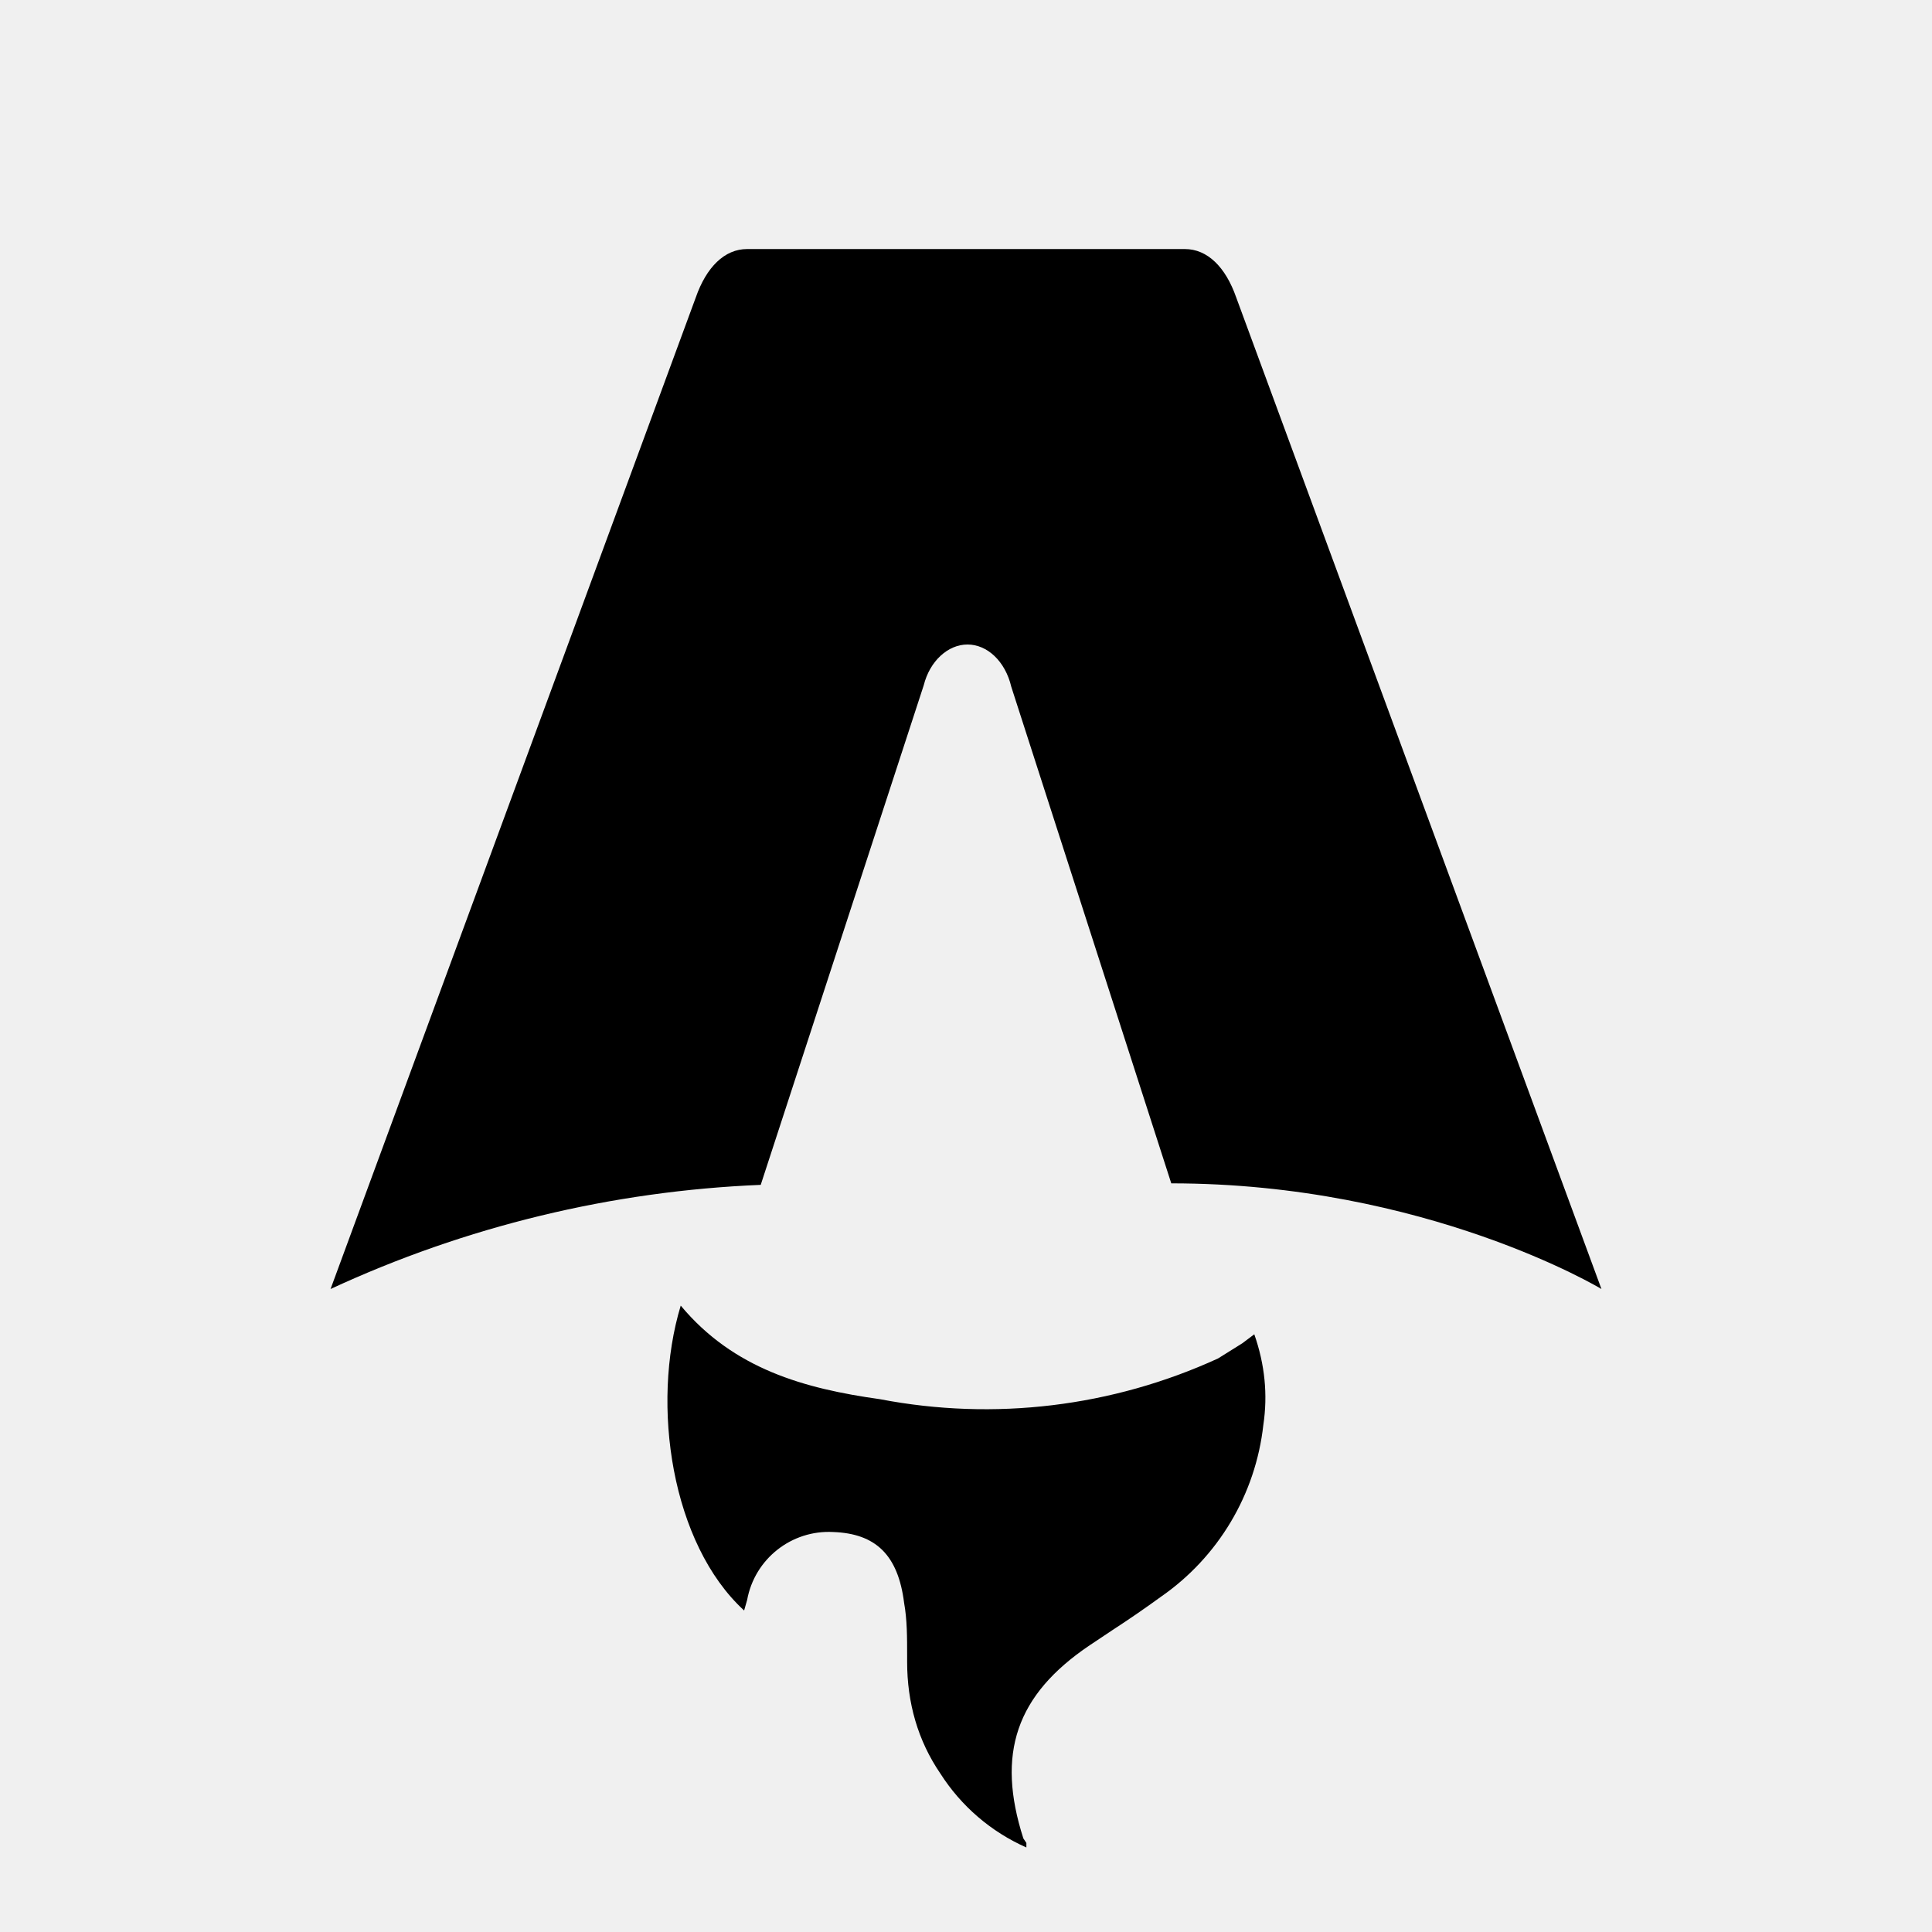
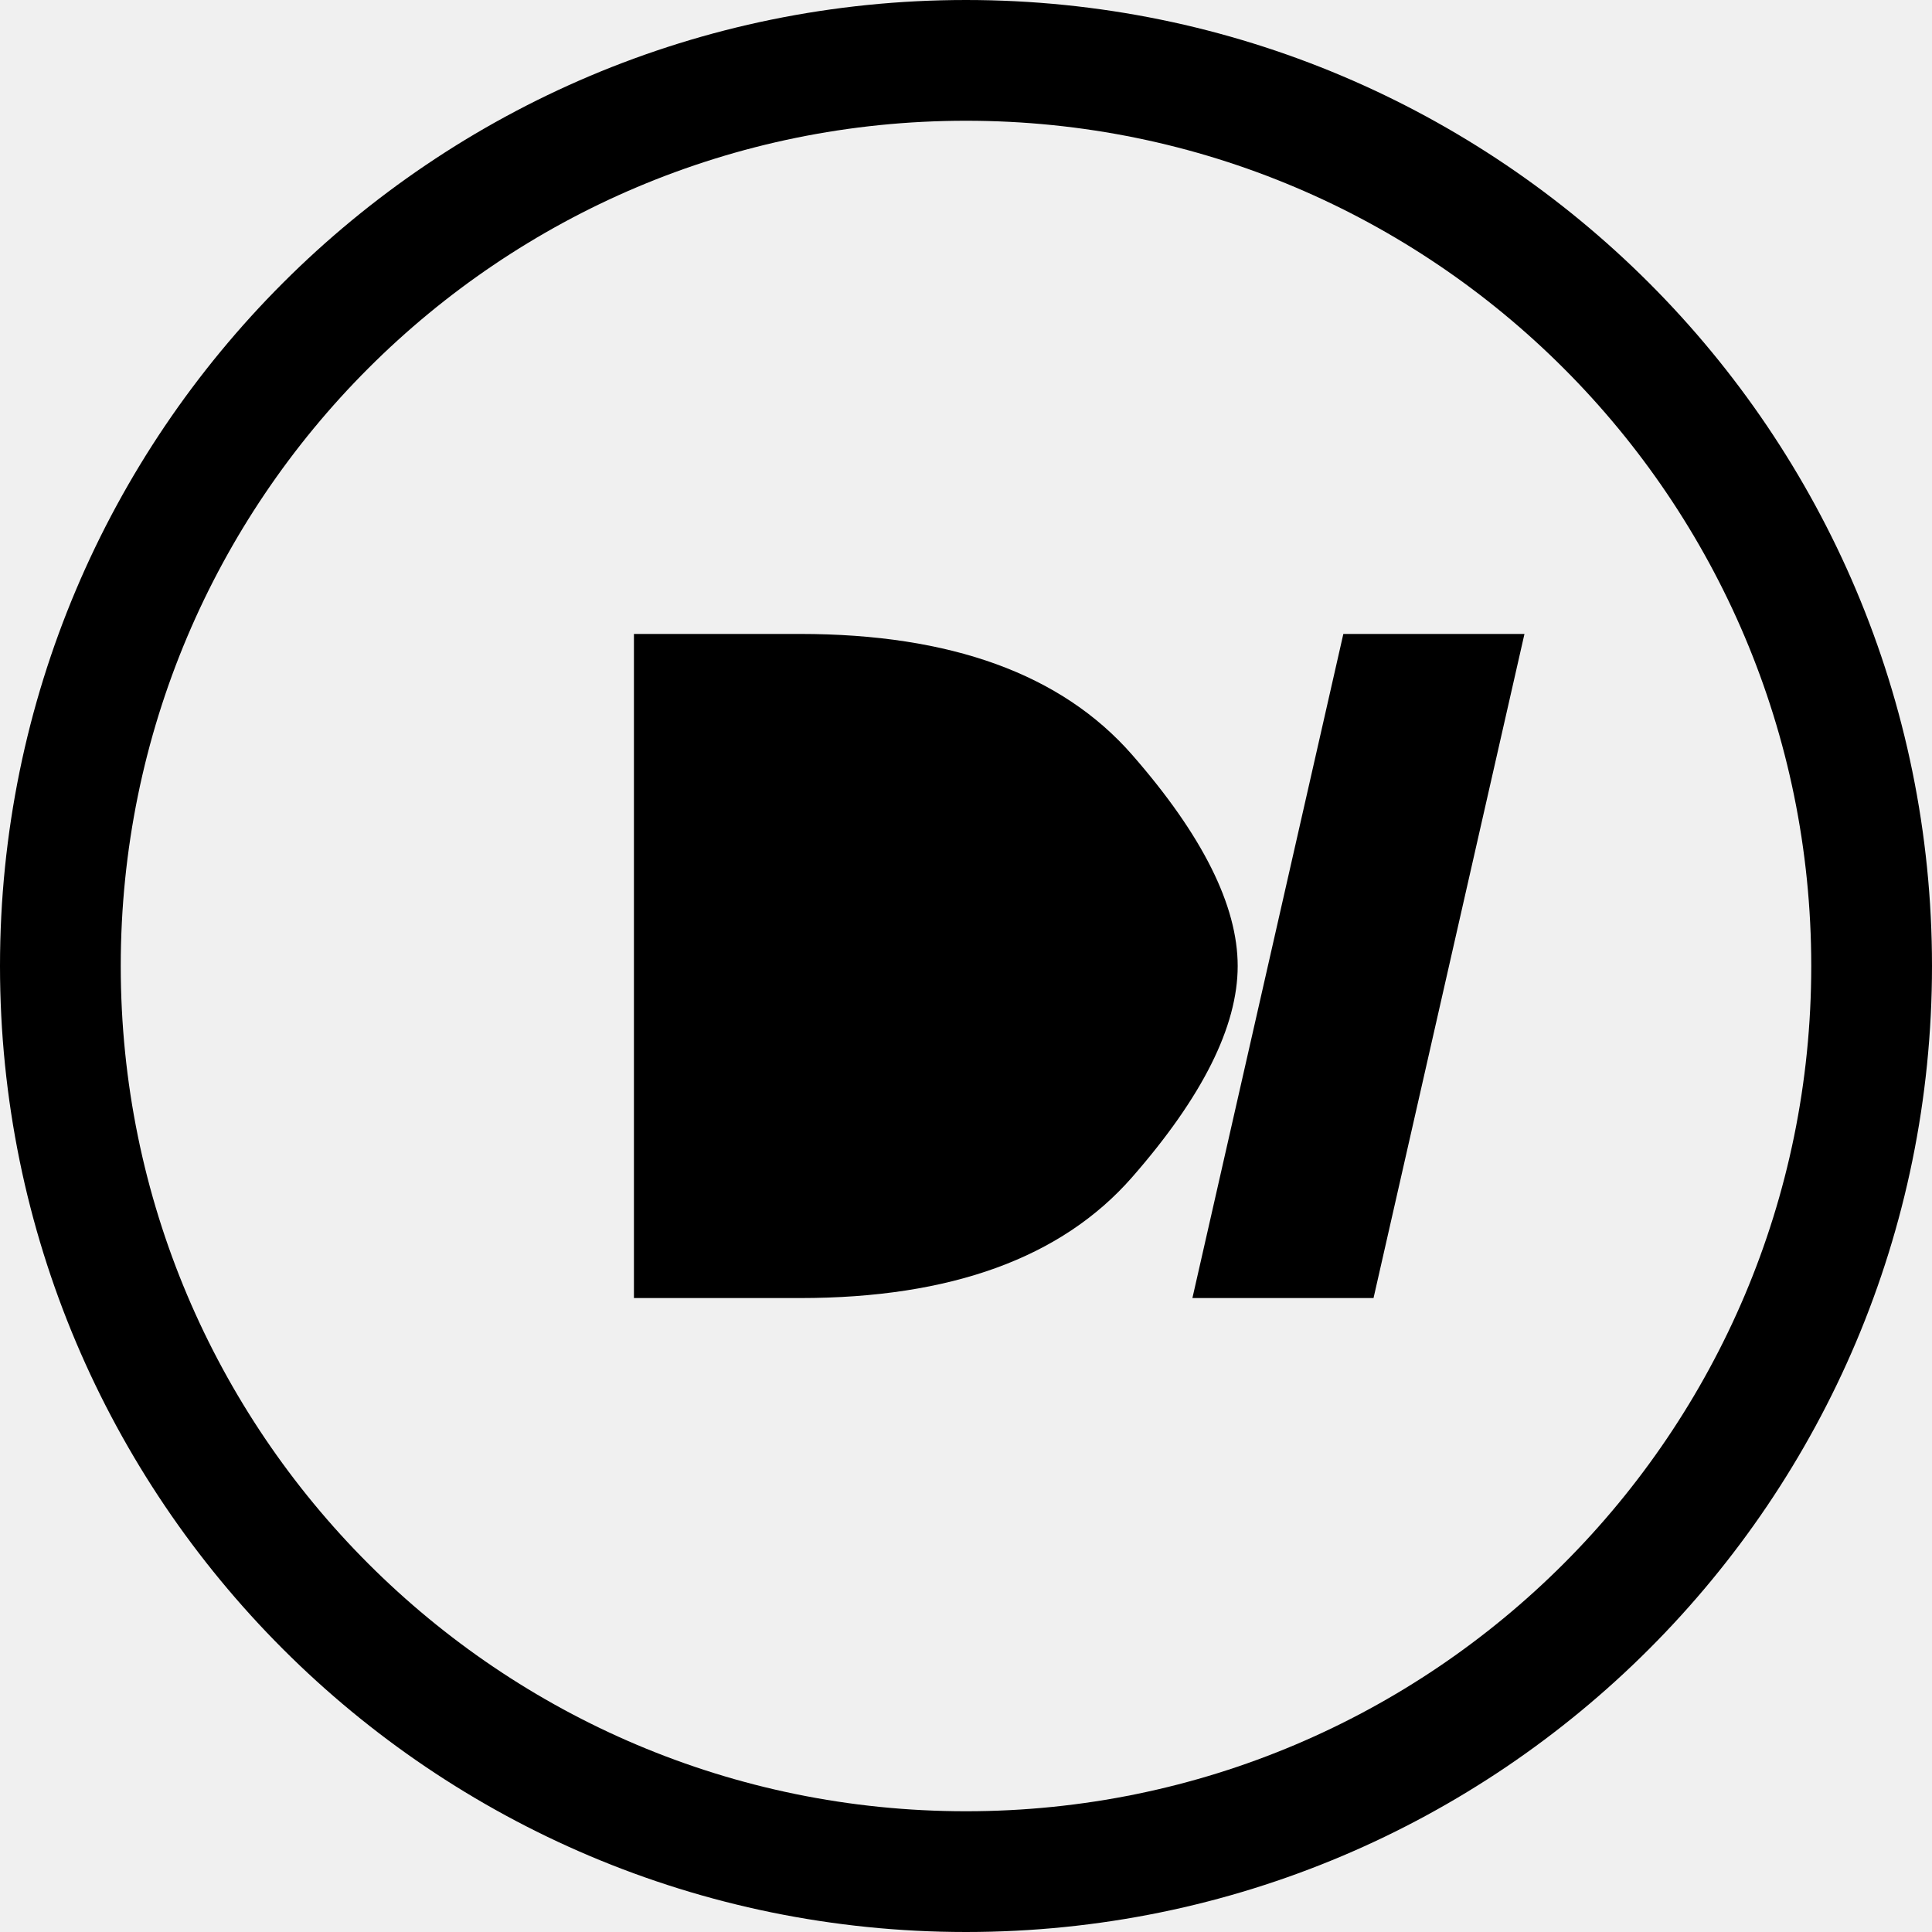
<svg xmlns="http://www.w3.org/2000/svg" fill="none" viewBox="0 0 128 128">
-   <path d="M50.4 78.5a75.1 75.1 0 0 0-28.5 6.9l24.2-65.7c.7-2 1.9-3.2 3.4-3.2h29c1.5 0 2.7 1.2 3.4 3.2l24.2 65.7s-11.6-7-28.5-7L67 45.5c-.4-1.7-1.6-2.8-2.9-2.8-1.3 0-2.5 1.1-2.9 2.7L50.4 78.5Zm-1.1 28.2Zm-4.2-20.2c-2 6.6-.6 15.8 4.2 20.2a17.5 17.5 0 0 1 .2-.7 5.5 5.5 0 0 1 5.7-4.5c2.8.1 4.3 1.5 4.7 4.7.2 1.1.2 2.3.2 3.5v.4c0 2.7.7 5.2 2.2 7.4a13 13 0 0 0 5.7 4.9v-.3l-.2-.3c-1.8-5.6-.5-9.5 4.4-12.8l1.5-1a73 73 0 0 0 3.2-2.2 16 16 0 0 0 6.8-11.4c.3-2 .1-4-.6-6l-.8.6-1.6 1a37 37 0 0 1-22.4 2.7c-5-.7-9.7-2-13.2-6.2Z" />
+   <circle cx="64" cy="64" r="60" stroke-width="8" stroke="currentColor" />
+   <path d="M42 42 v44 h11 q15 0 22 -8 q7 -8 7 -14 q0 -6 -7 -14 q-7 -8 -22 -8 h-11z" fill="currentColor" />
+   <path d="M89 42 L79 86 h12 l10 -44 h-12z" fill="currentColor" />
  <style>
-         path { fill: #000; }
+         circle, path { fill: none; stroke: #000; }
+         path { fill: #000; stroke: none; }
        @media (prefers-color-scheme: dark) {
-             path { fill: #FFF; }
+             circle, path { fill: none; stroke: #FFF; }
+             path { fill: #FFF; stroke: none; }
        }
    </style>
</svg>
